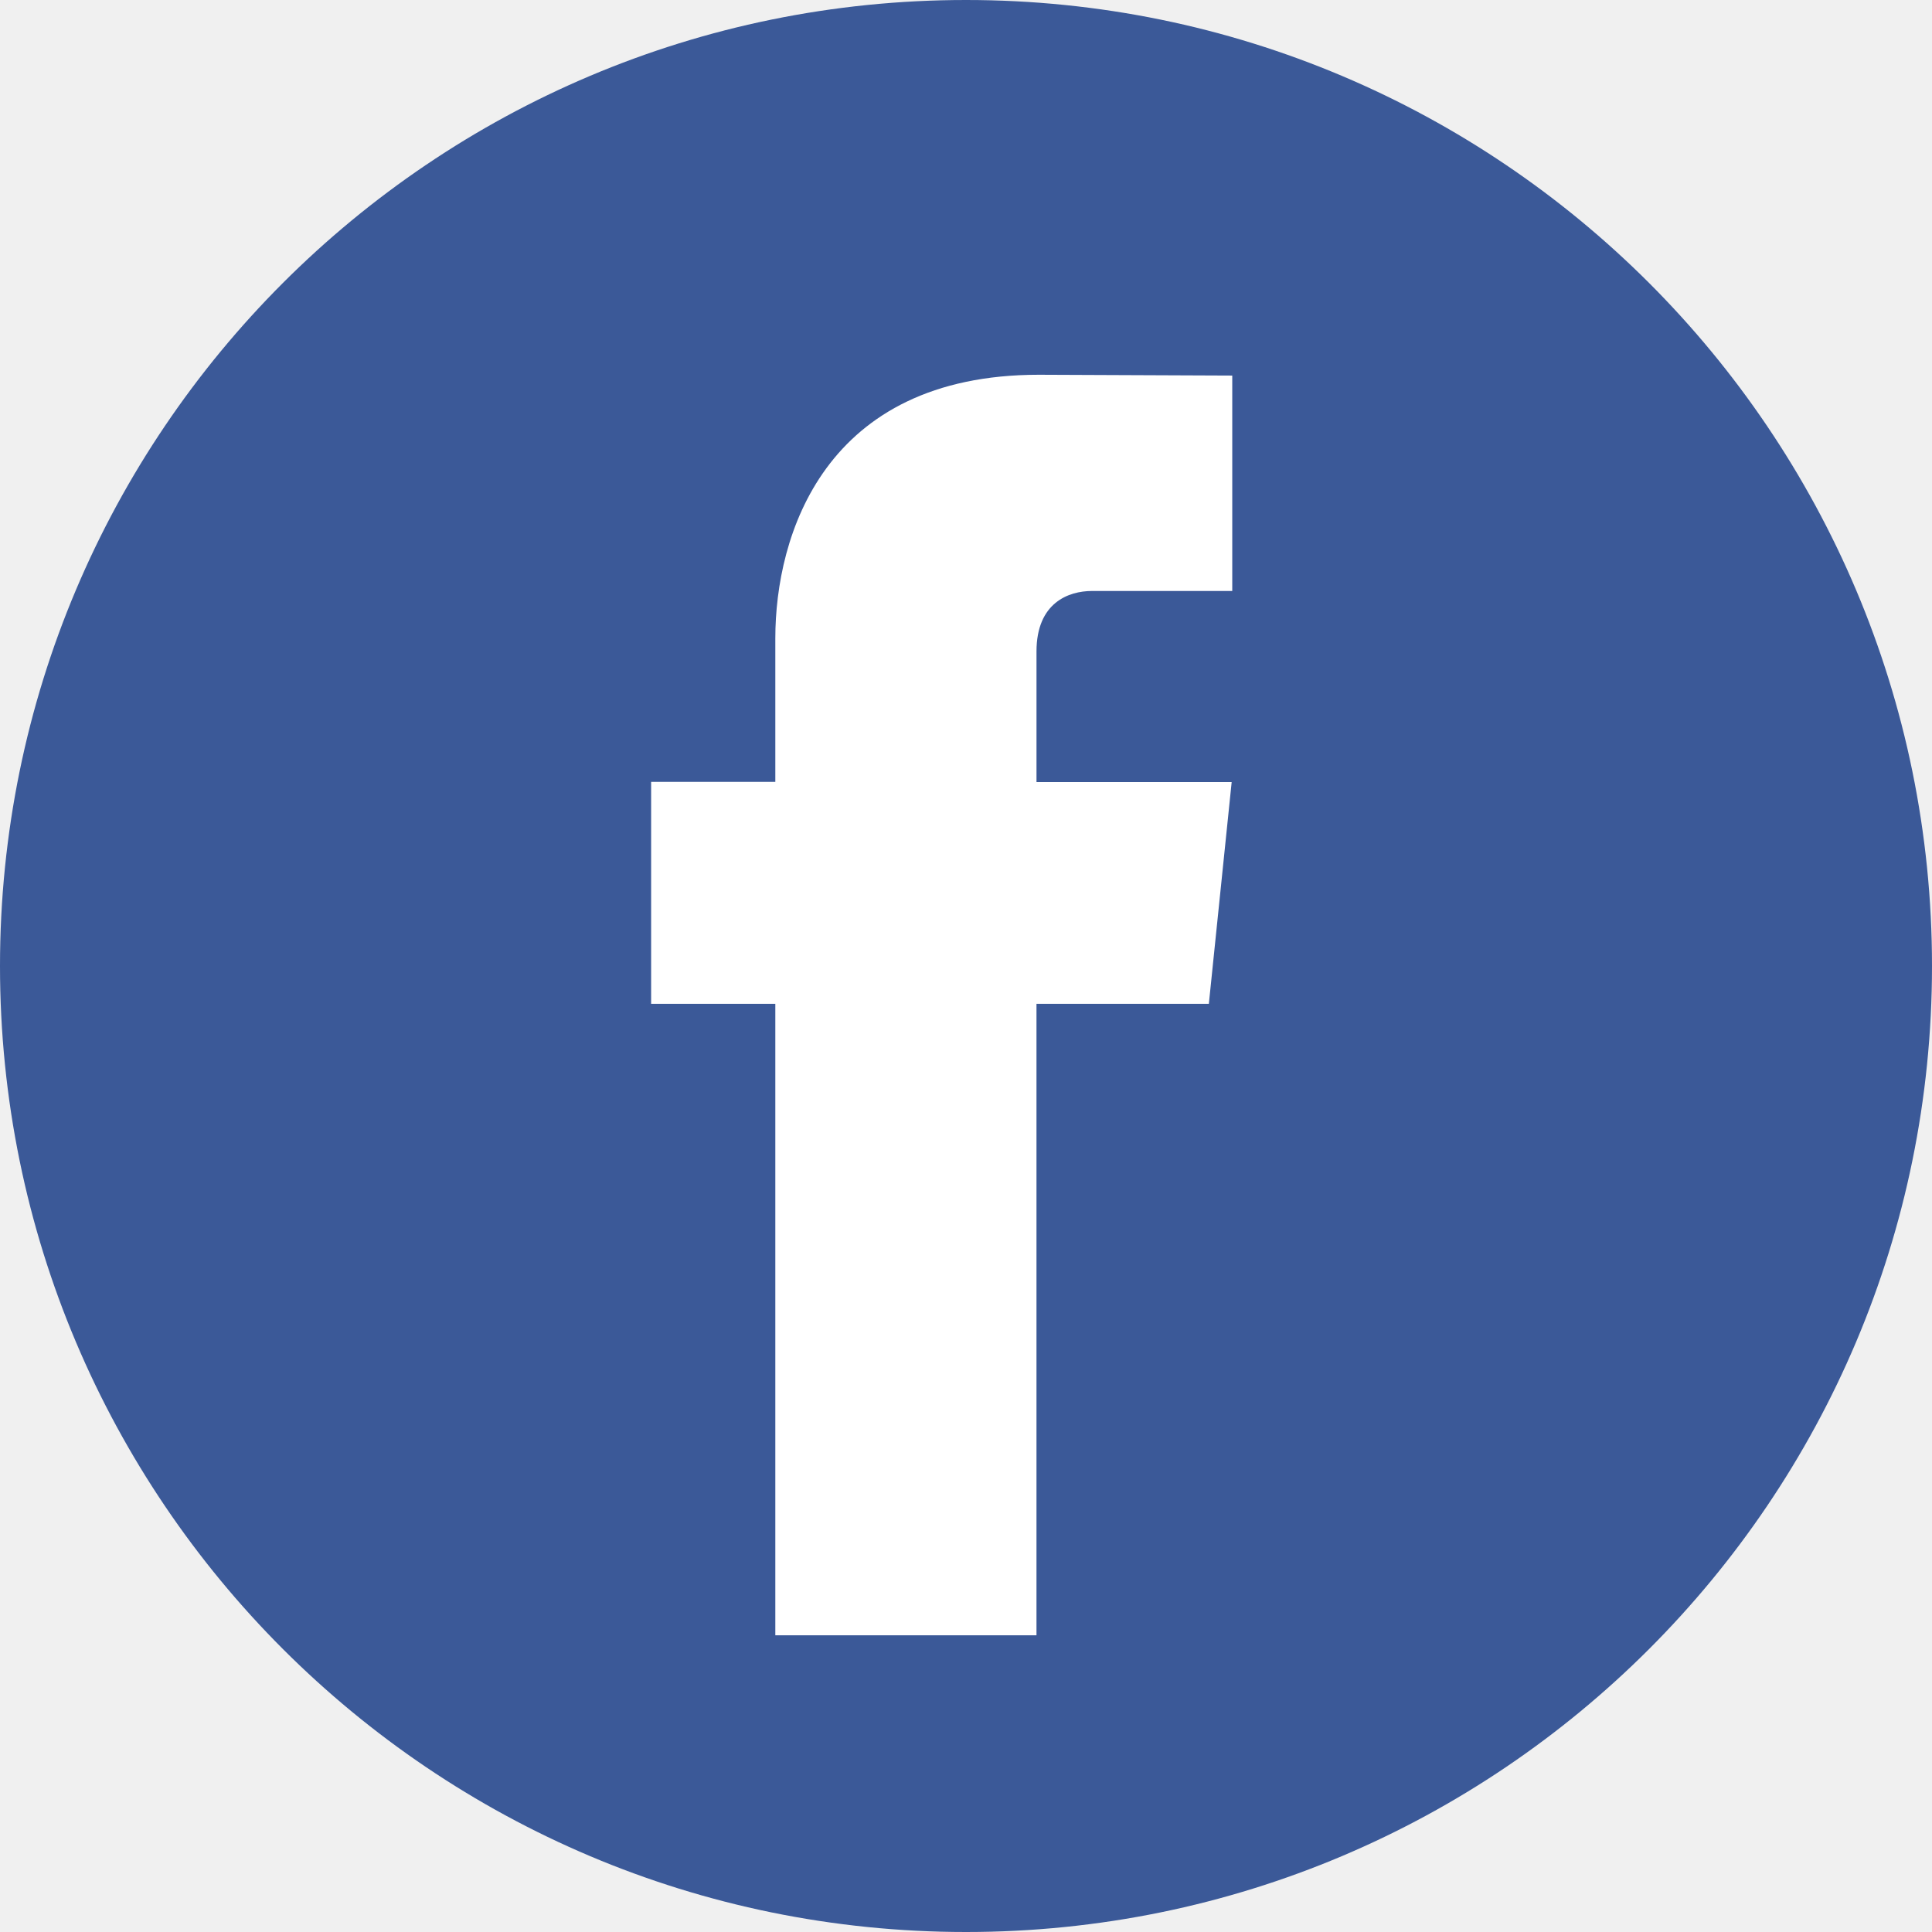
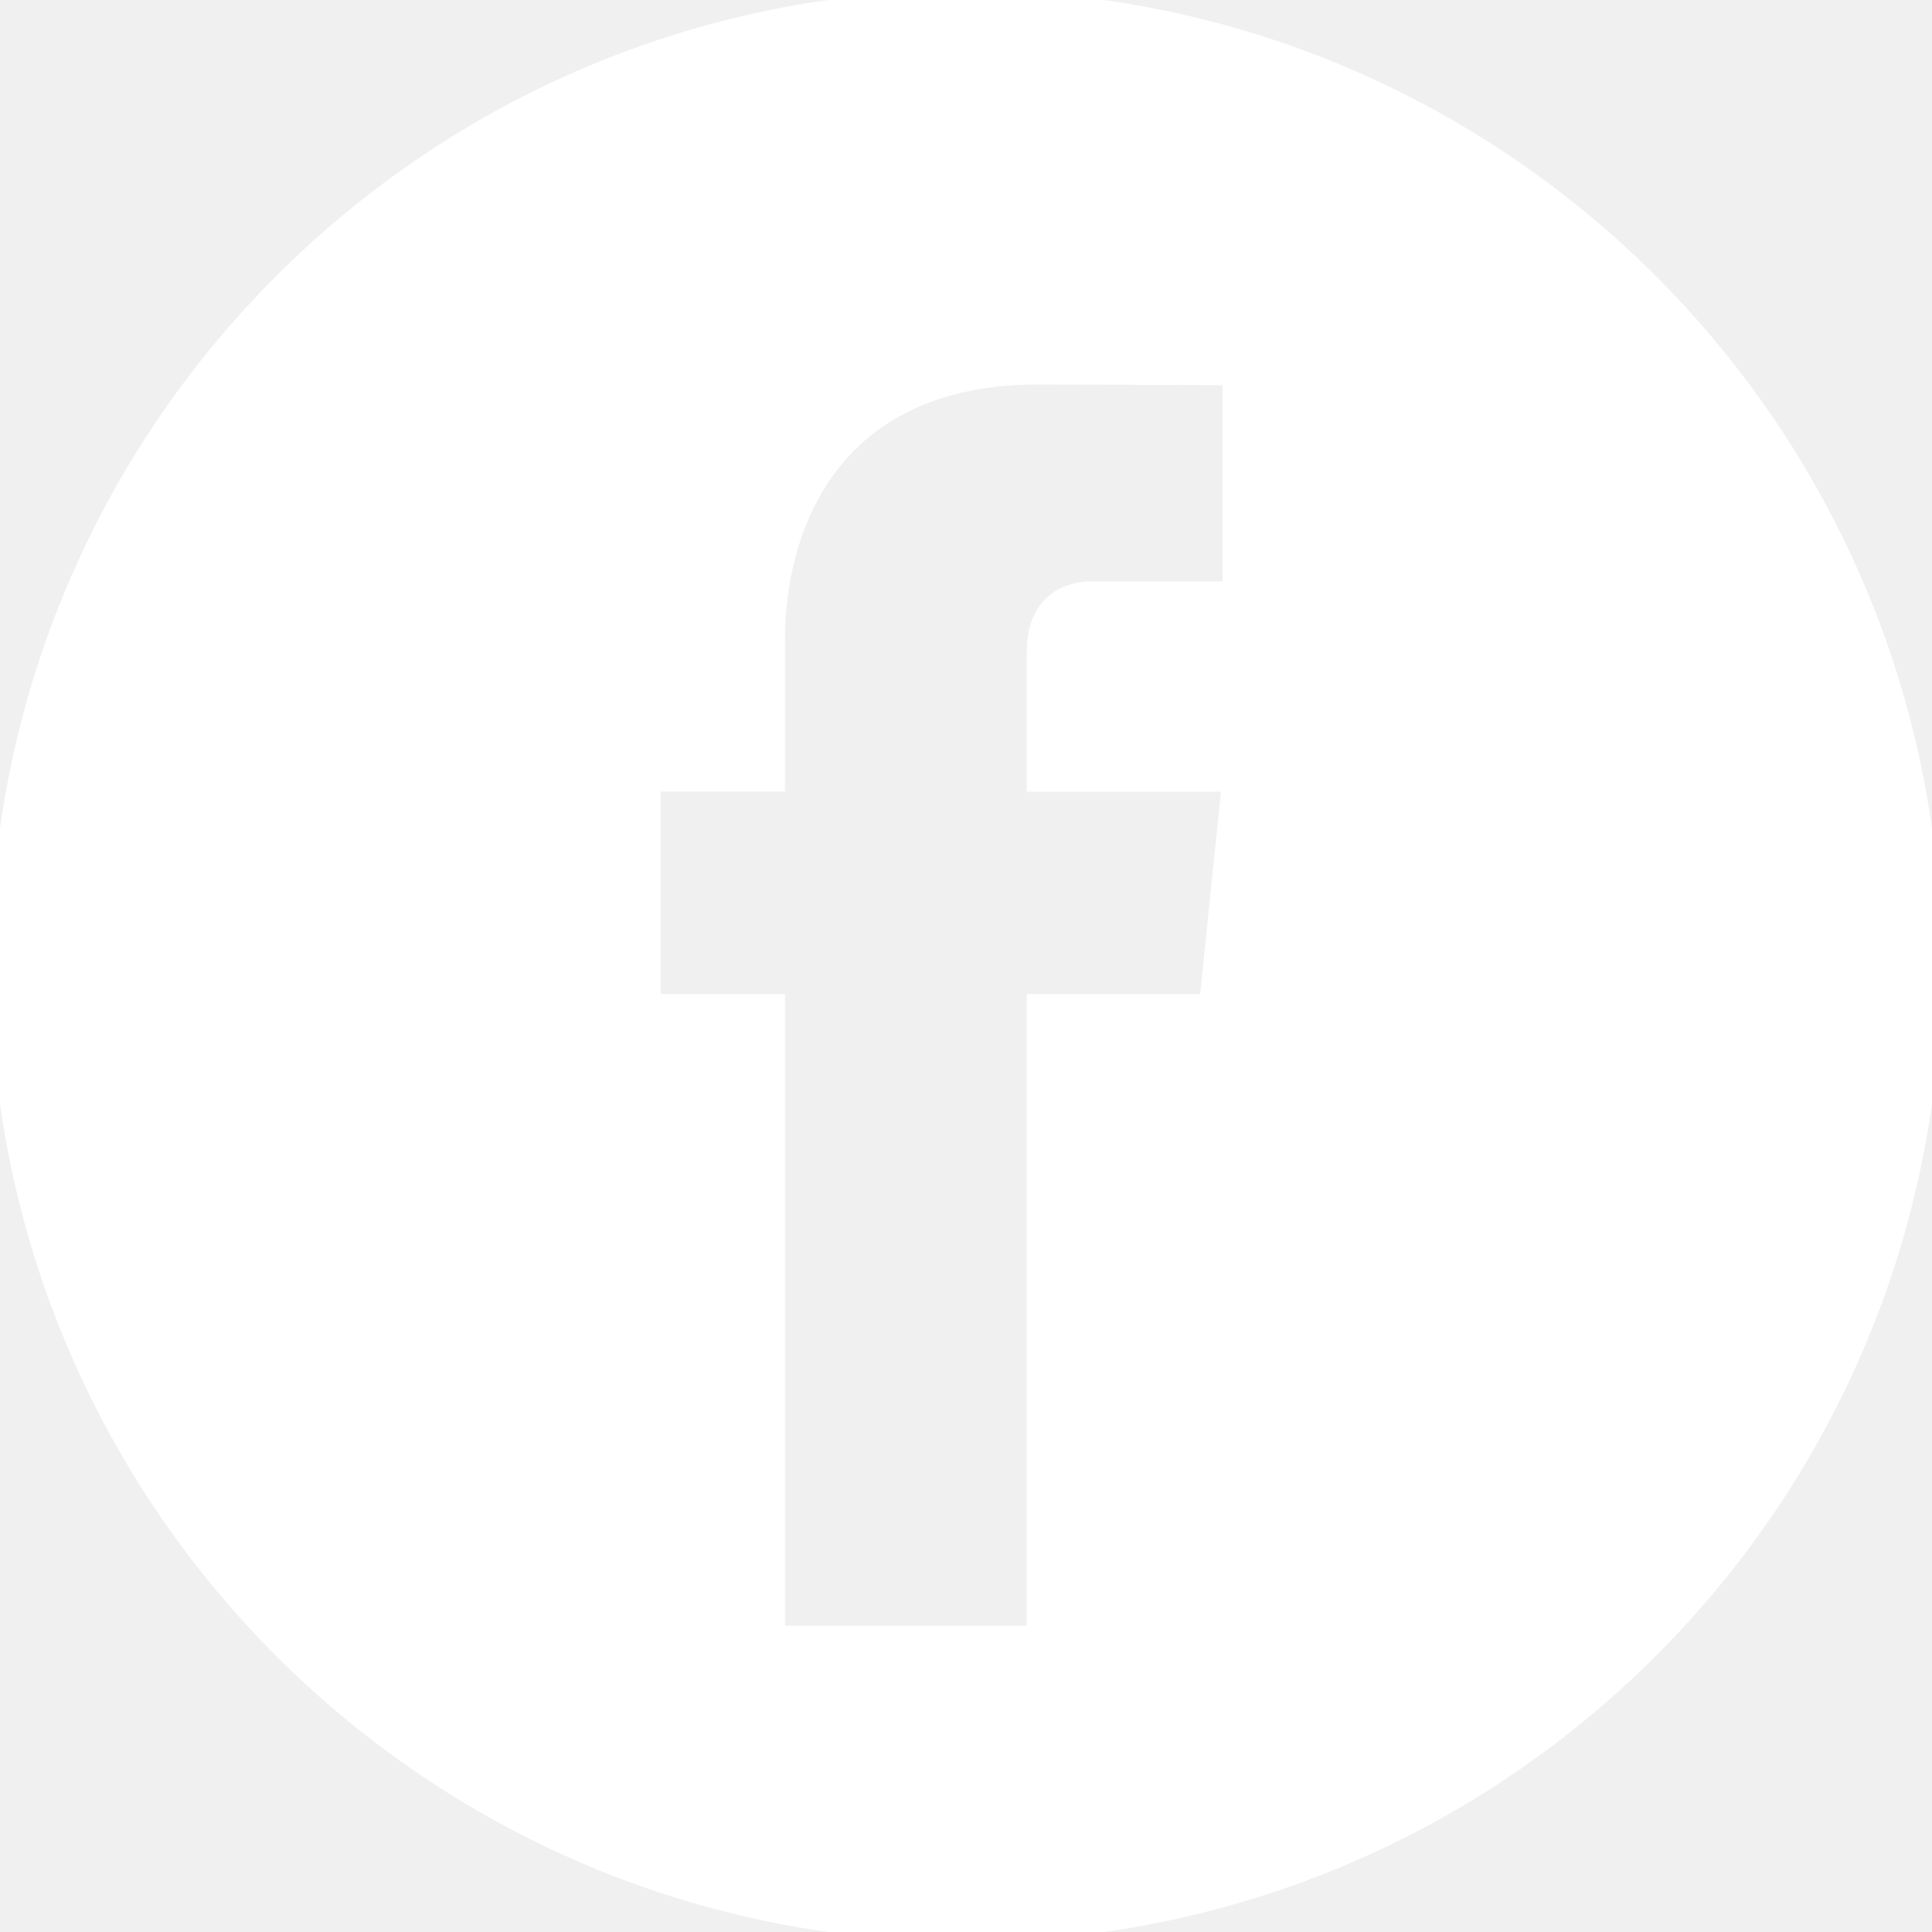
- <svg xmlns="http://www.w3.org/2000/svg" version="1.1" id="Capa_1" x="0px" y="0px" viewBox="0 0 112.196 112.196" style="enable-background:new 0 0 112.196 112.196;" xml:space="preserve">
+ <svg xmlns="http://www.w3.org/2000/svg" version="1.1" id="Capa_1" x="0px" y="0px" width="100px" height="100px" viewBox="0 0 100 100" enable-background="new 0 0 100 100" xml:space="preserve">
  <g>
-     <circle style="fill:#3B5998;" cx="56.098" cy="56.098" r="56.098" />
-     <path style="fill:#FFFFFF;" d="M70.201,58.294h-10.01v36.672H45.025V58.294h-7.213V45.406h7.213v-8.34   c0-5.964,2.833-15.303,15.301-15.303L71.56,21.81v12.51h-8.151c-1.337,0-3.217,0.668-3.217,3.513v7.585h11.334L70.201,58.294z" />
+     <g>
+       <path fill="#FFFFFF" stroke="#FFFFFF" stroke-miterlimit="10" d="M50,0C22.386,0,0,22.386,0,50s22.386,50,50,50s50-22.386,50-50    S77.614,0,50,0z M63.781,30.59h-7.266c-1.191,0-2.867,0.595-2.867,3.131v6.76h10.103L62.57,51.957h-8.922v32.686H40.131V51.957    h-6.43V40.471h6.43v-7.434c0-5.316,2.525-13.64,13.638-13.64l10.013,0.042V30.59z" />
+     </g>
  </g>
-   <g>
- </g>
-   <g>
- </g>
-   <g>
- </g>
-   <g>
- </g>
-   <g>
- </g>
-   <g>
- </g>
-   <g>
- </g>
-   <g>
- </g>
-   <g>
- </g>
-   <g>
- </g>
-   <g>
- </g>
-   <g>
- </g>
-   <g>
- </g>
-   <g>
- </g>
-   <g>
- </g>
</svg>
